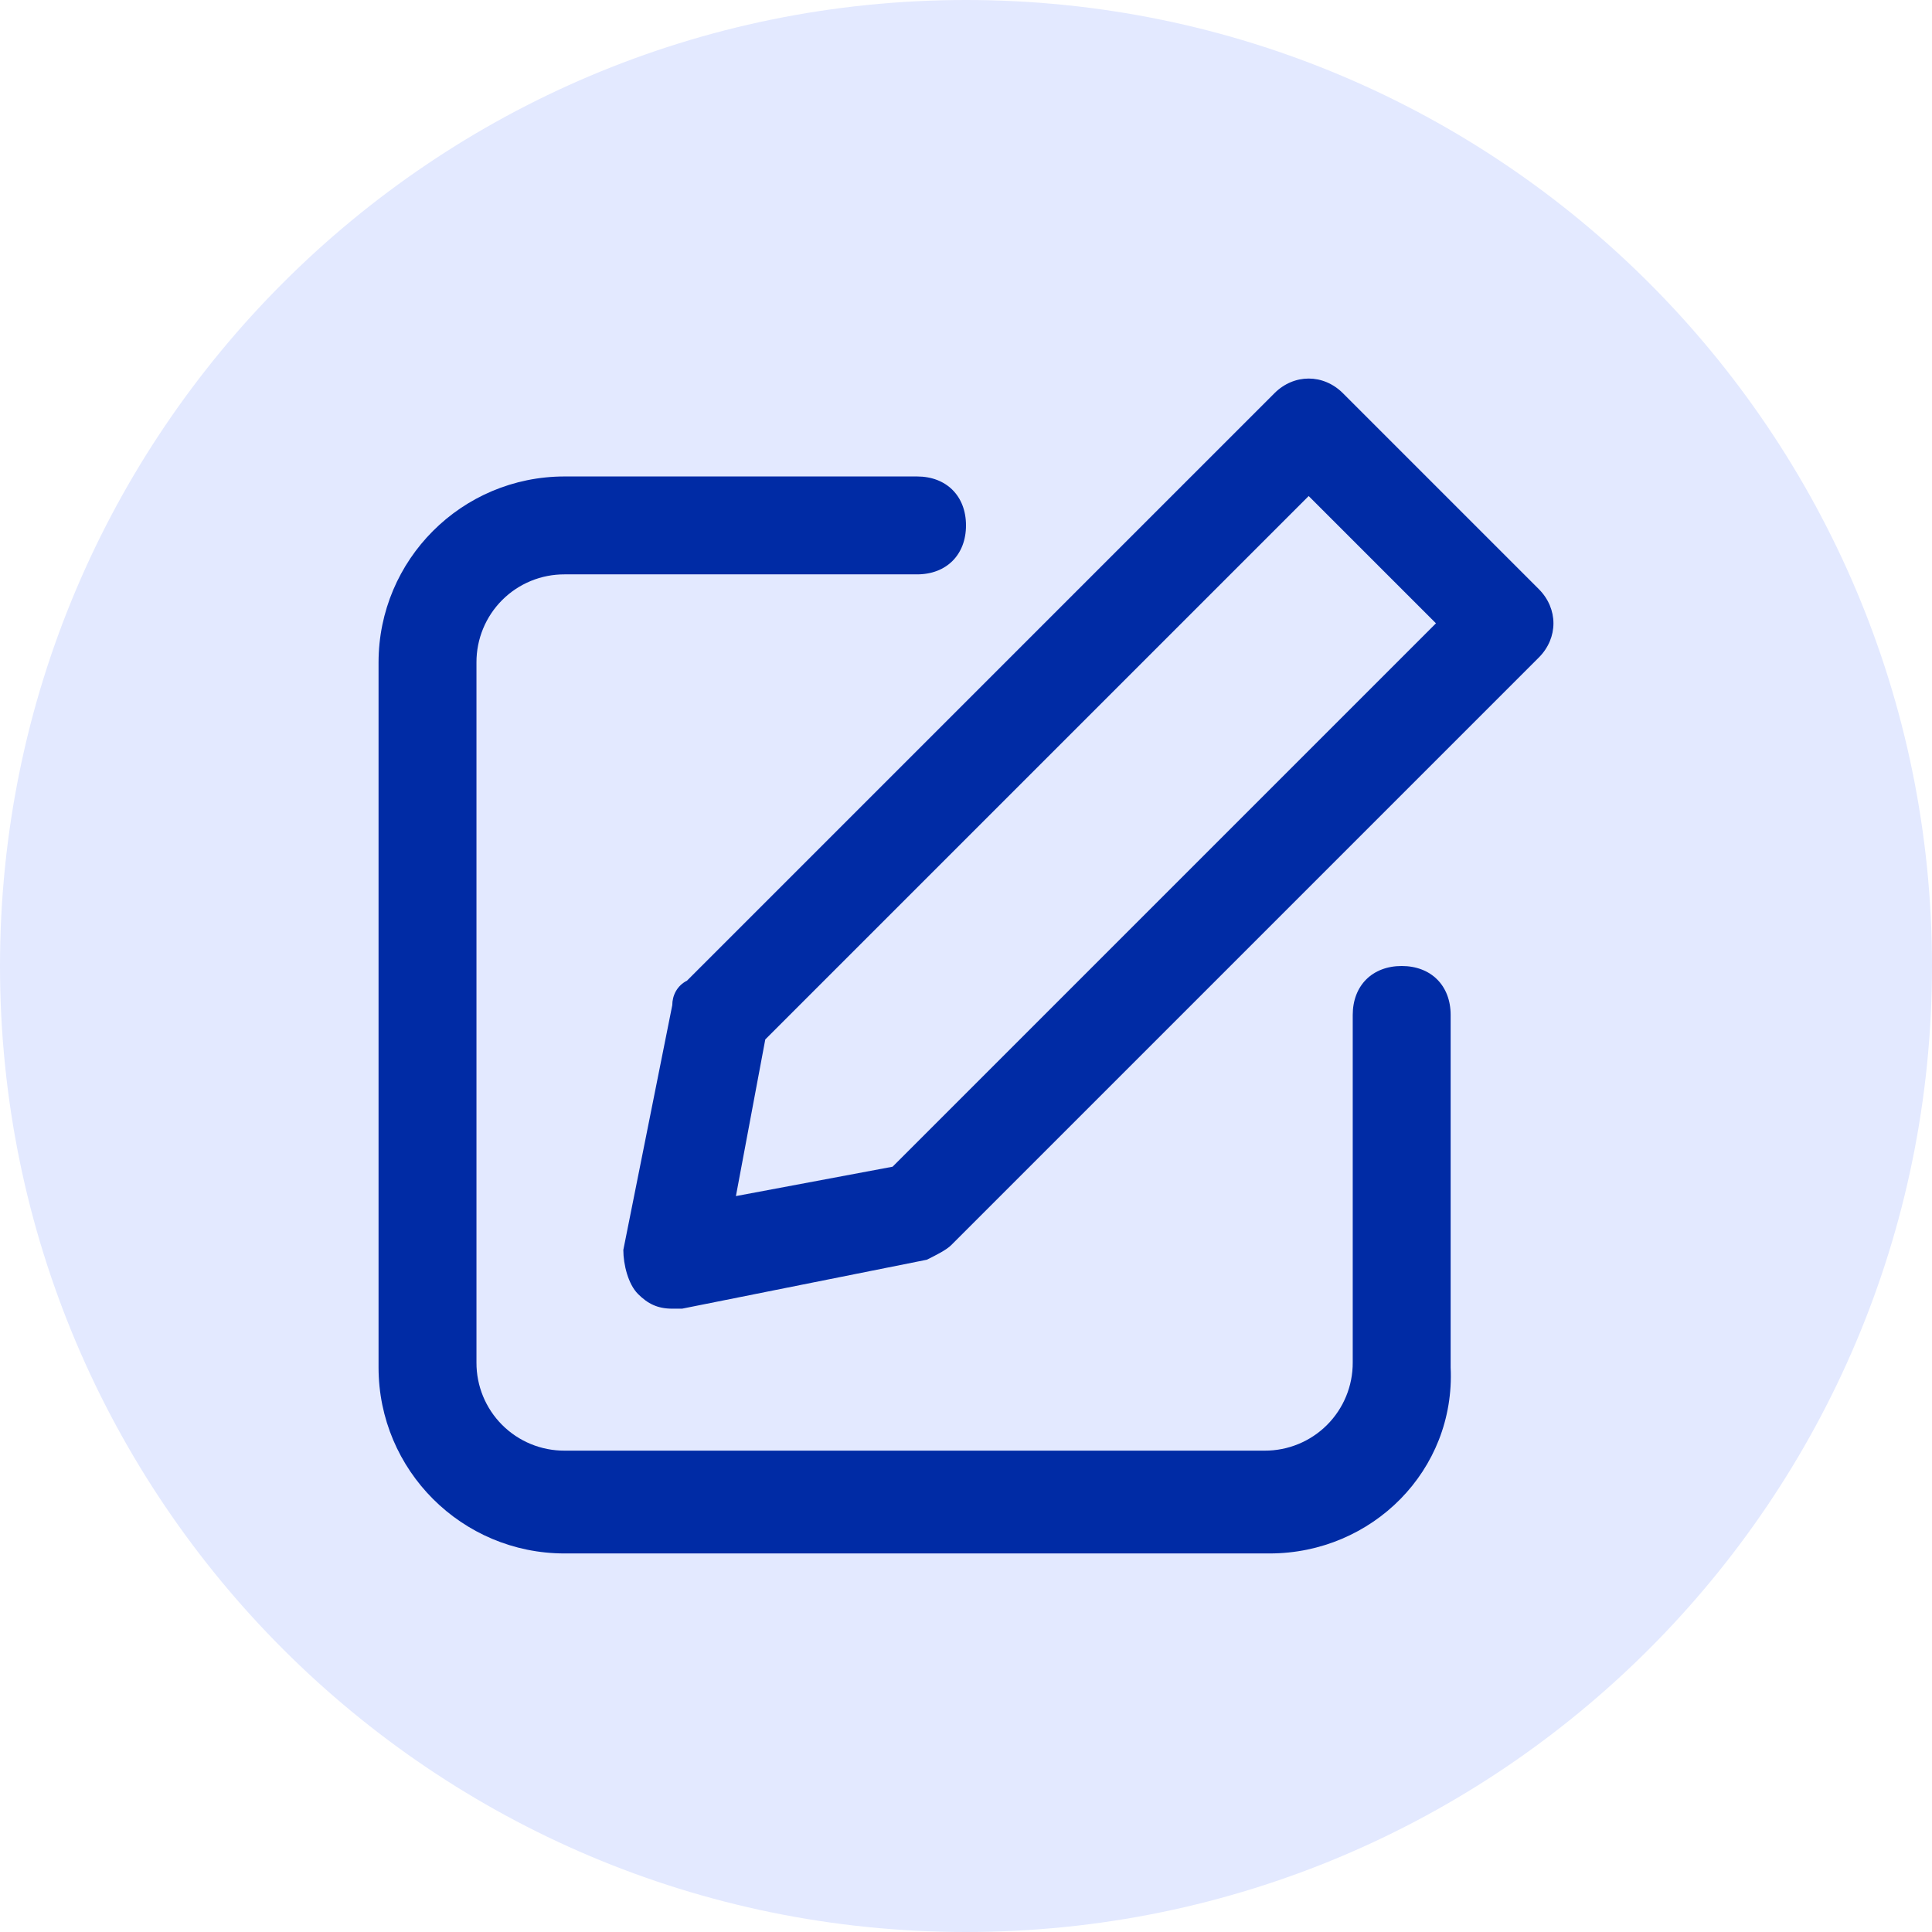
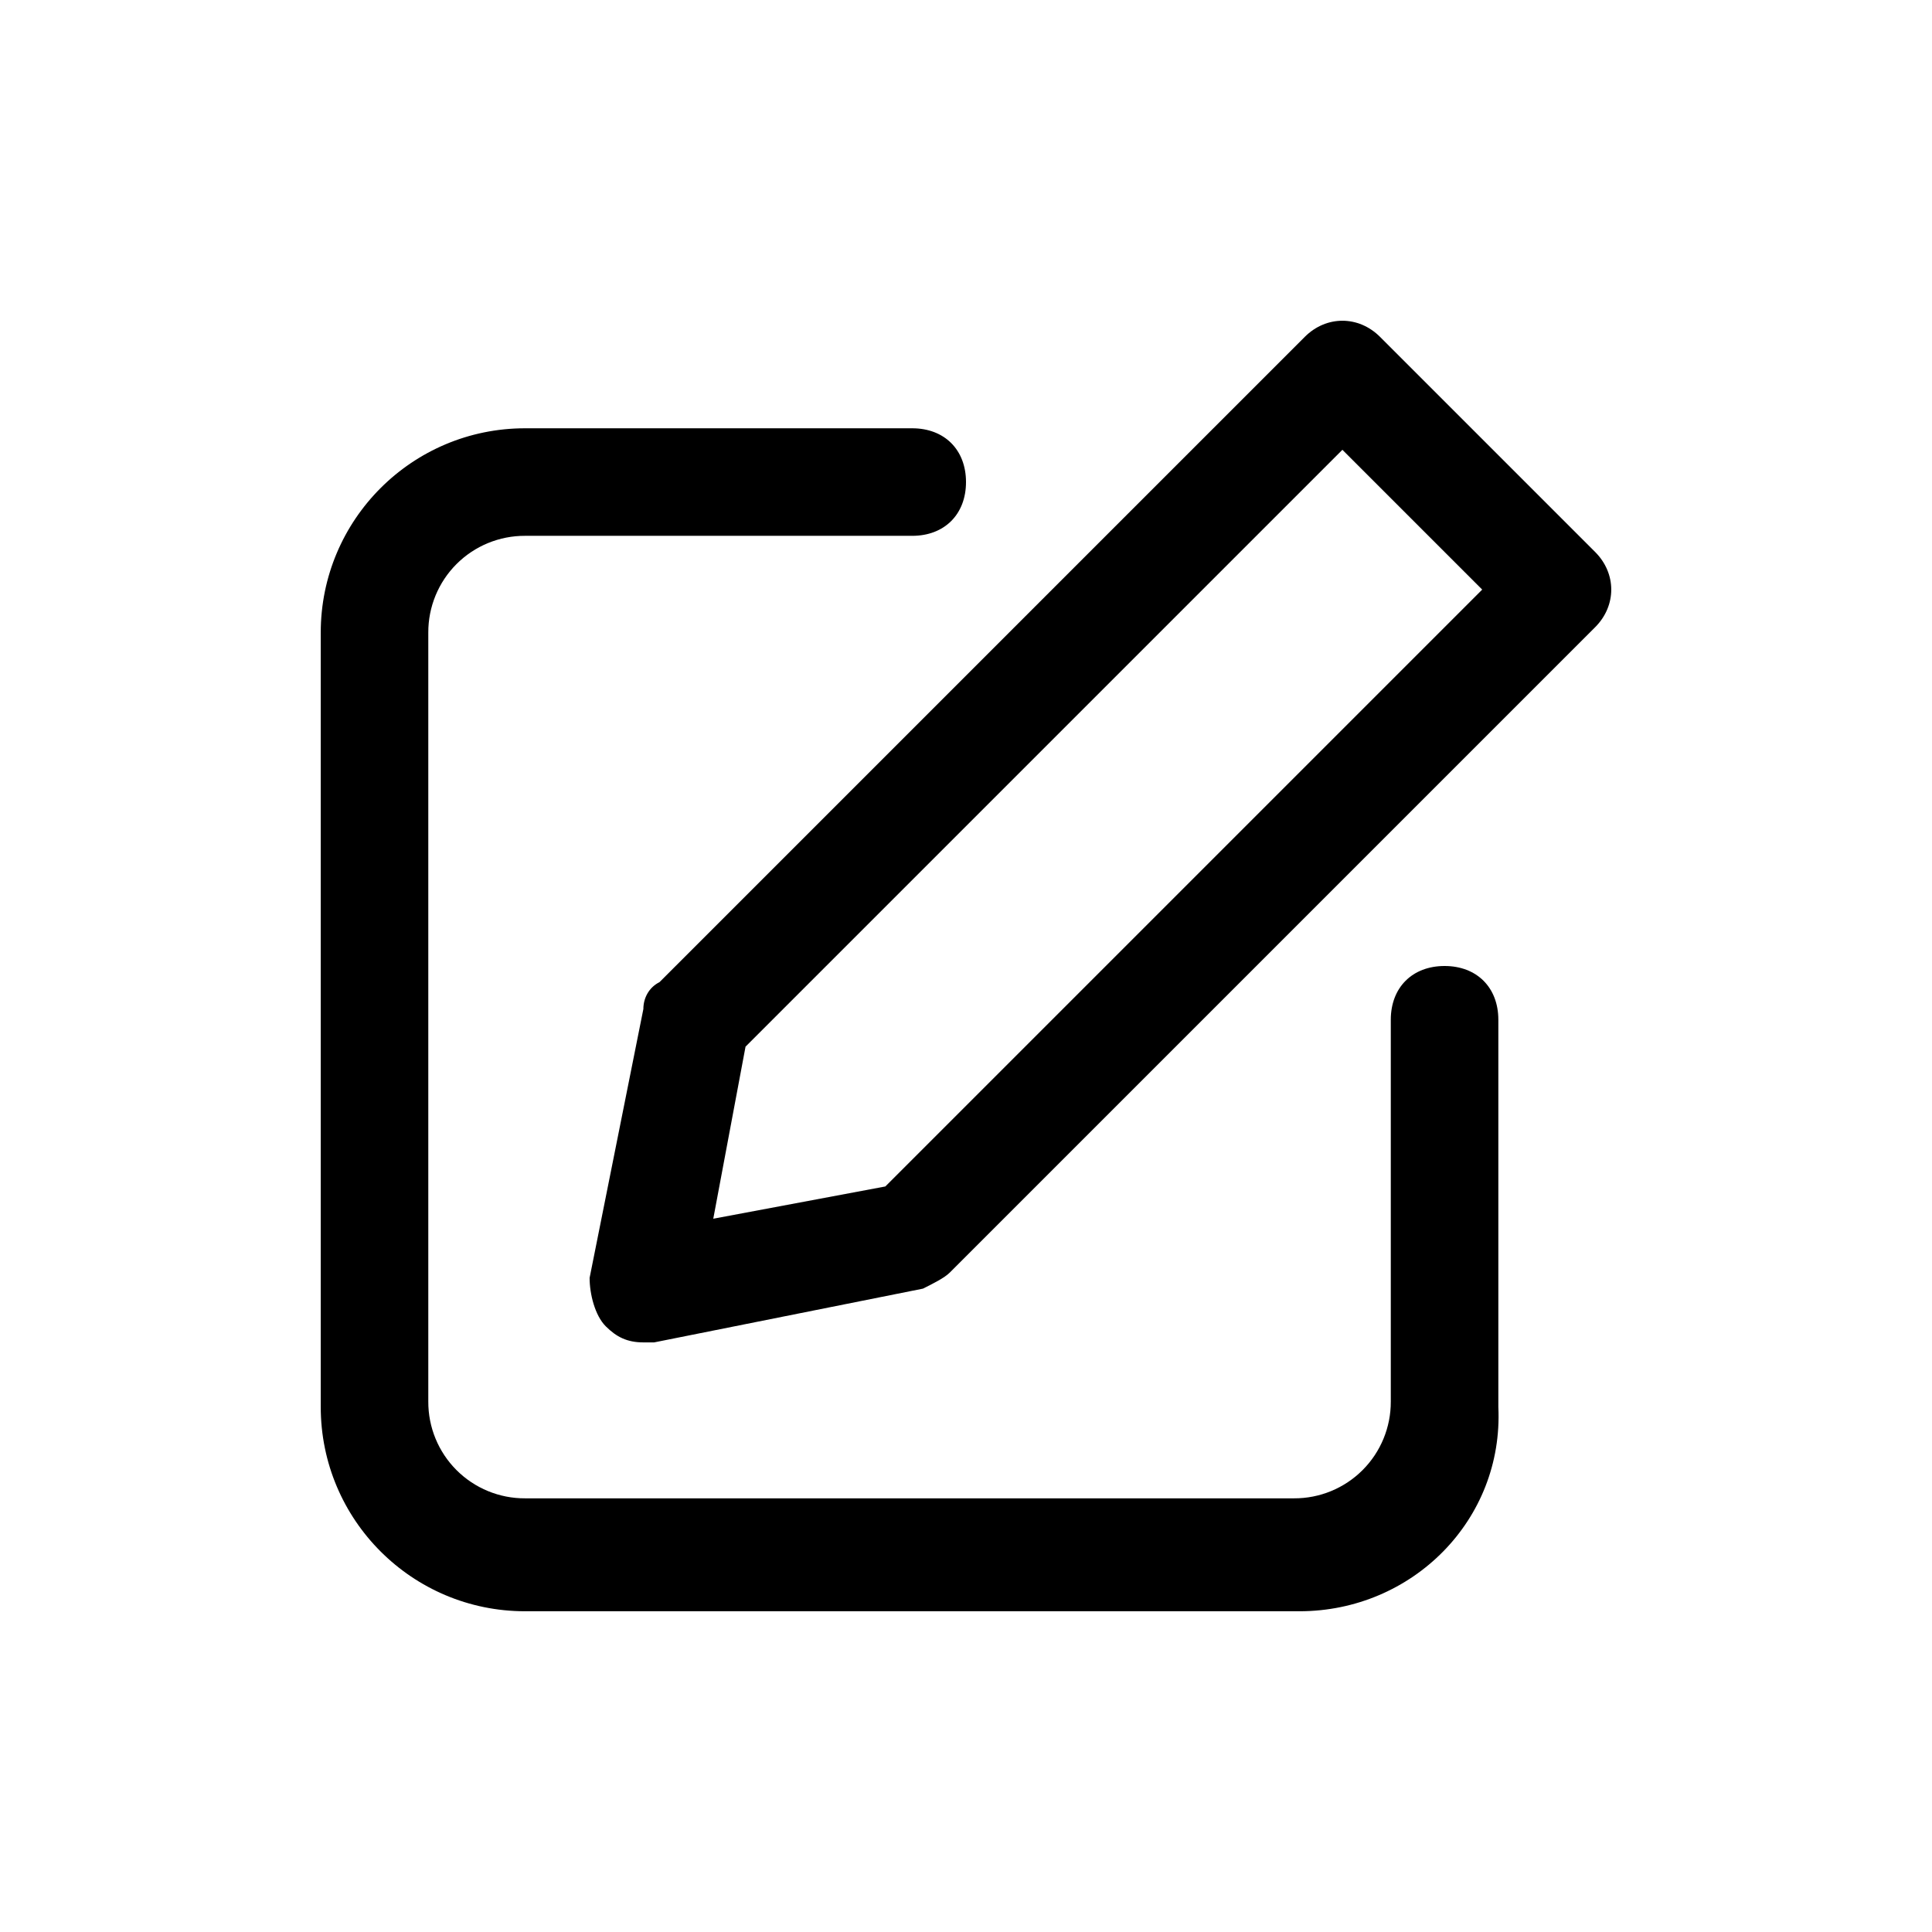
<svg xmlns="http://www.w3.org/2000/svg" xml:space="preserve" viewBox="0 0 512 512">
-   <circle cx="256" cy="256" r="256" fill="#e3e9ff" />
-   <path fill="#002ba5" d="M346.813 100.32c-3.244 0-6.486 1.298-9.08 3.893l-155.68 155.68c-2.595 1.297-3.893 3.891-3.893 6.486l-12.972 64.865c0 3.892 1.295 9.083 3.89 11.678 2.595 2.595 5.19 3.89 9.082 3.89h2.596l64.865-12.972c2.595-1.297 5.19-2.595 6.486-3.893l155.68-155.68c5.19-5.189 5.19-12.972 0-18.162l-51.892-51.892c-2.595-2.595-5.84-3.893-9.082-3.893zm-197.194 25.948c-27.244 0-49.299 22.055-49.299 49.298v186.815c0 27.244 22.055 49.299 49.3 49.299h186.814c27.243 0 49.299-22.055 48.002-49.3v-93.407c0-7.784-5.19-12.973-12.973-12.973-7.784 0-12.975 5.189-12.975 12.973v92.111a23.254 23.254 0 0 1-23.351 23.352H149.619a23.254 23.254 0 0 1-23.351-23.352V175.566a23.256 23.256 0 0 1 23.351-23.353h93.408c7.784 0 12.973-5.189 12.973-12.973 0-7.784-5.189-12.972-12.973-12.972H149.62zm197.194 5.189 33.73 33.73-144.002 144.004-41.516 7.784 7.784-41.516 144.004-144.002z" />
+   <path class="icon-background" fill="none" d="M0 0h512v512H0Z" />
+   <path class="icon-primary" fill="currencolor" d="M355.75 85c-3.563 0-7.124 1.425-9.973 4.276l-171 171c-2.851 1.425-4.277 4.274-4.277 7.124l-14.248 71.249c0 4.275 1.422 9.977 4.272 12.827s5.701 4.273 9.976 4.273h2.852L244.6 341.5c2.85-1.425 5.7-2.85 7.124-4.276l171-171c5.701-5.7 5.701-14.249 0-19.95l-56.998-56.998c-2.85-2.85-6.415-4.276-9.976-4.276m-216.6 28.5c-29.925 0-54.15 24.226-54.15 54.15v205.2c0 29.925 24.225 54.15 54.152 54.15H344.35c29.924 0 54.15-24.225 52.726-54.151v-102.6c0-8.55-5.701-14.249-14.25-14.249-8.55 0-14.252 5.7-14.252 14.25v101.175a25.54 25.54 0 0 1-25.649 25.65H139.15a25.54 25.54 0 0 1-25.648-25.65V167.651a25.545 25.545 0 0 1 25.648-25.652h102.6c8.55 0 14.25-5.7 14.25-14.25s-5.7-14.248-14.25-14.248H139.153Zm216.6 5.7 37.05 37.05-158.174 158.174-45.601 8.55 8.55-45.601z" />
</svg>
